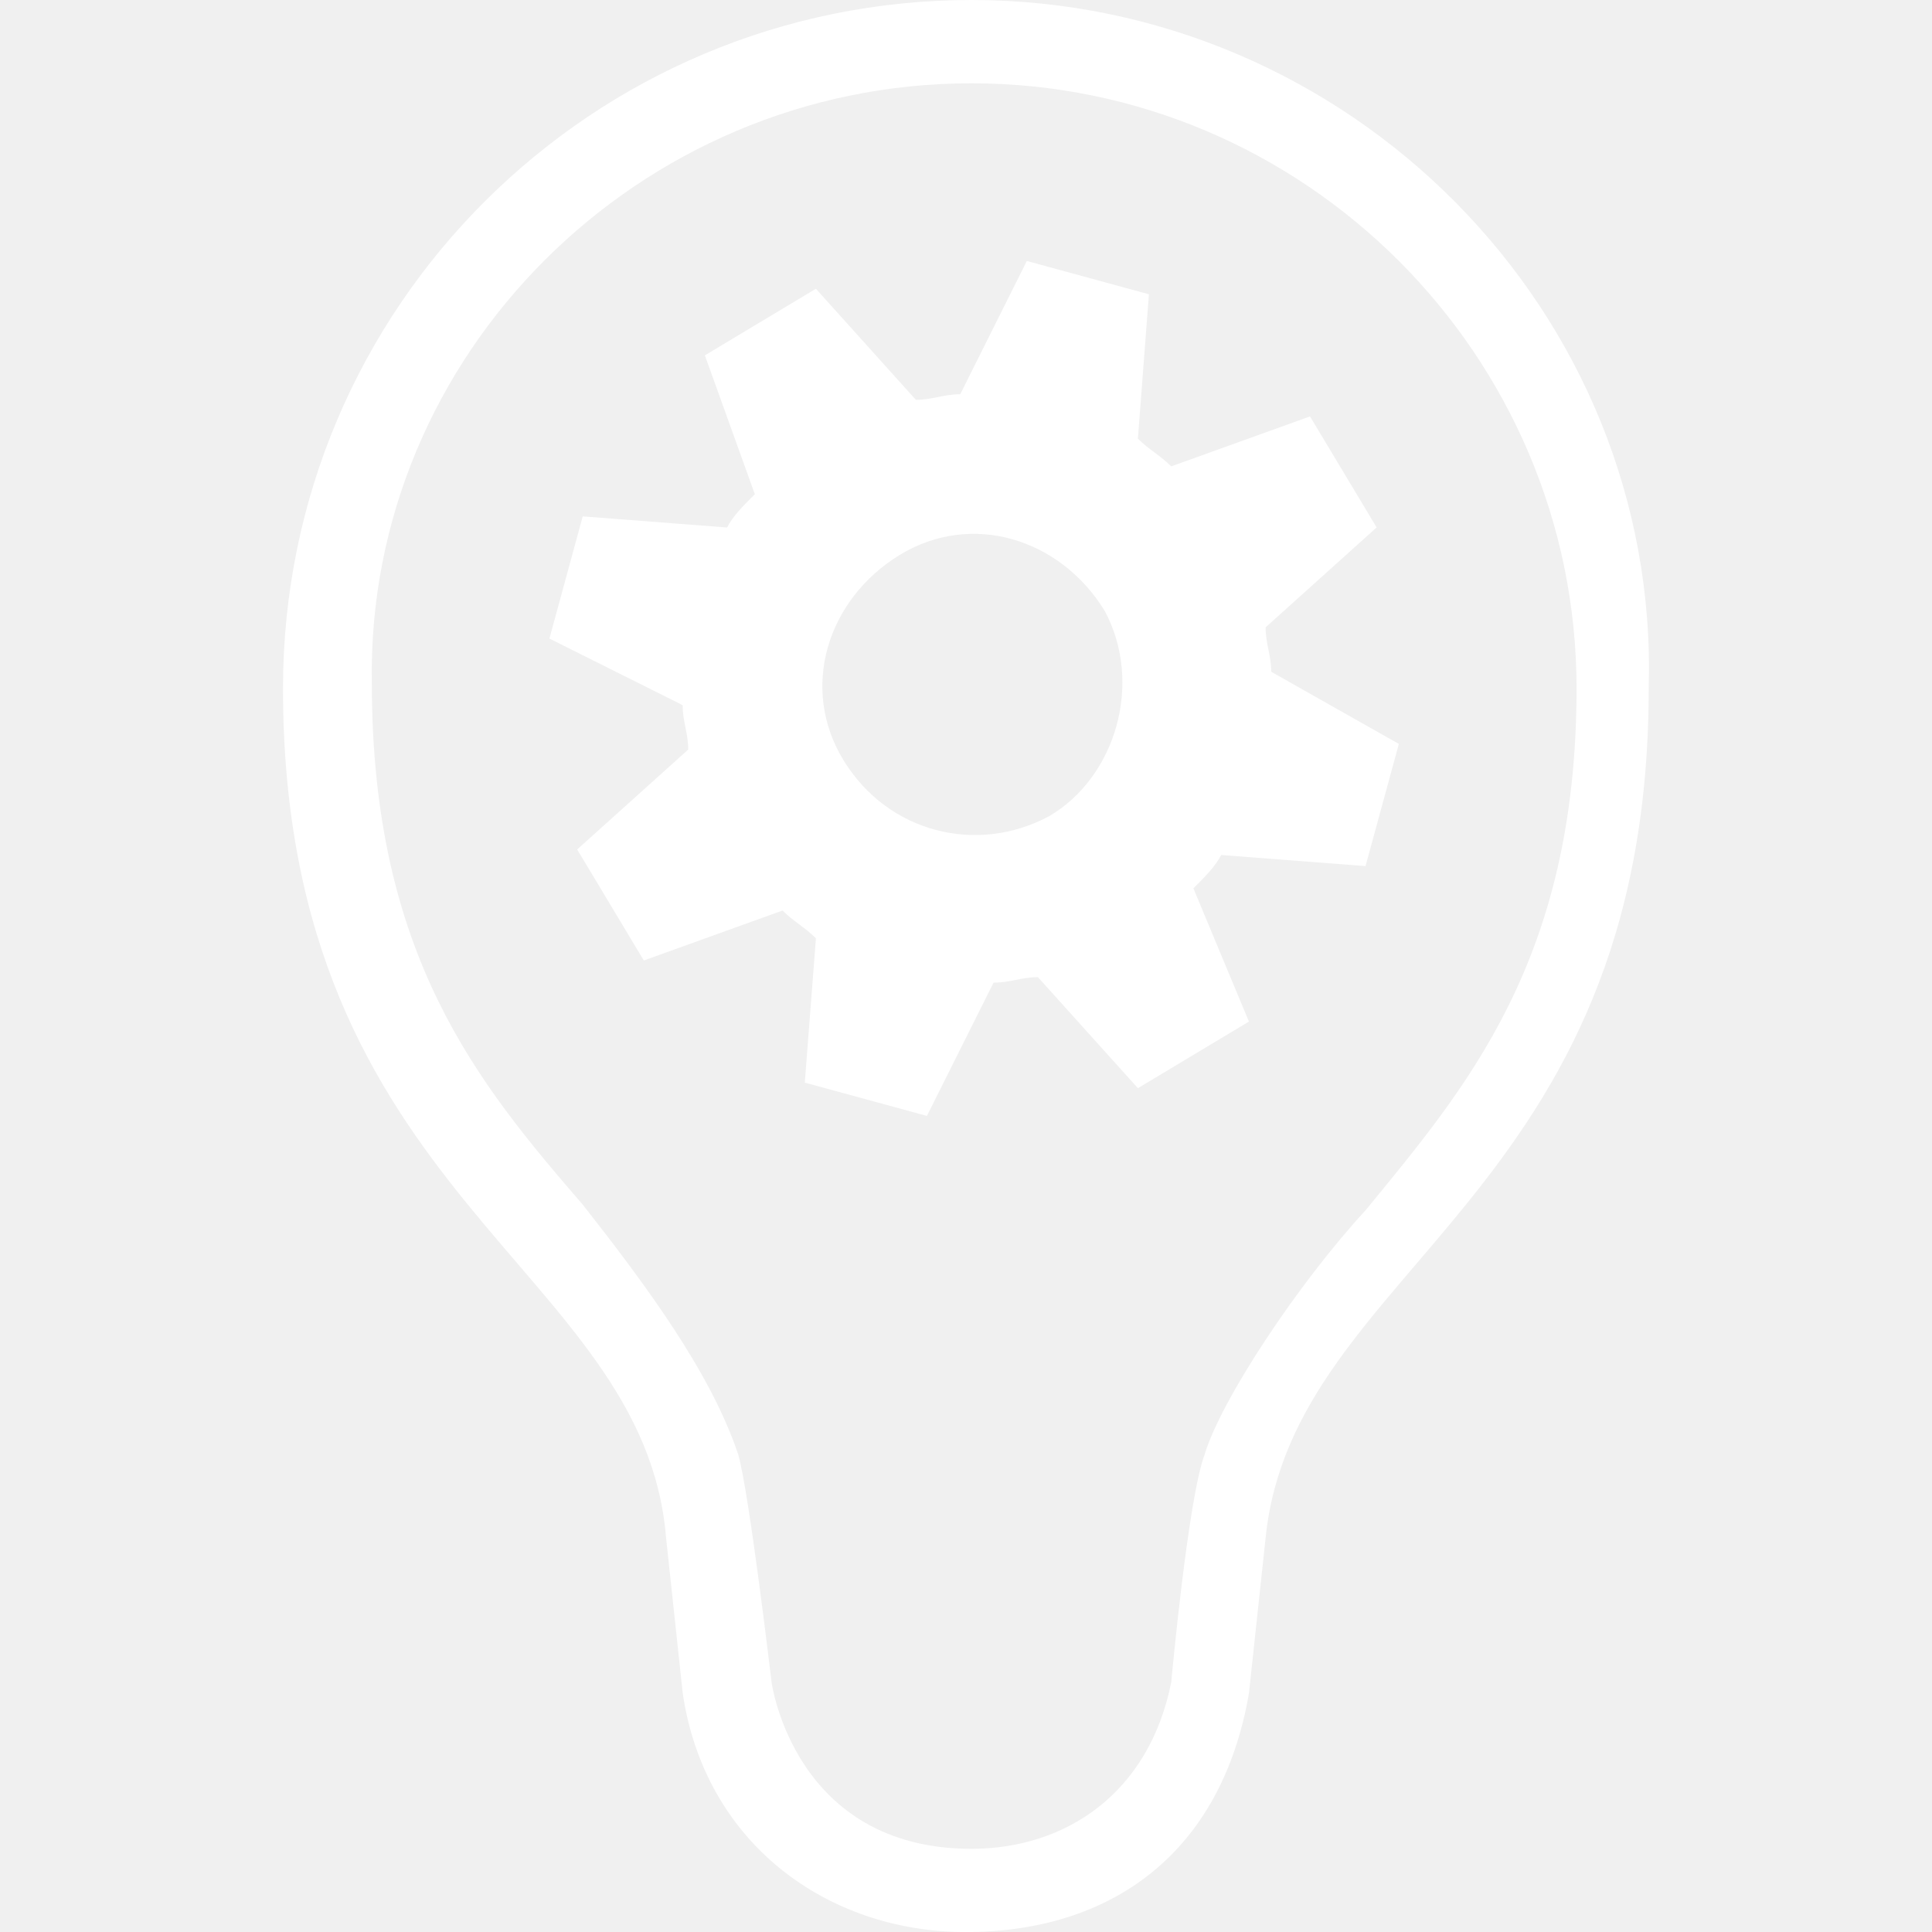
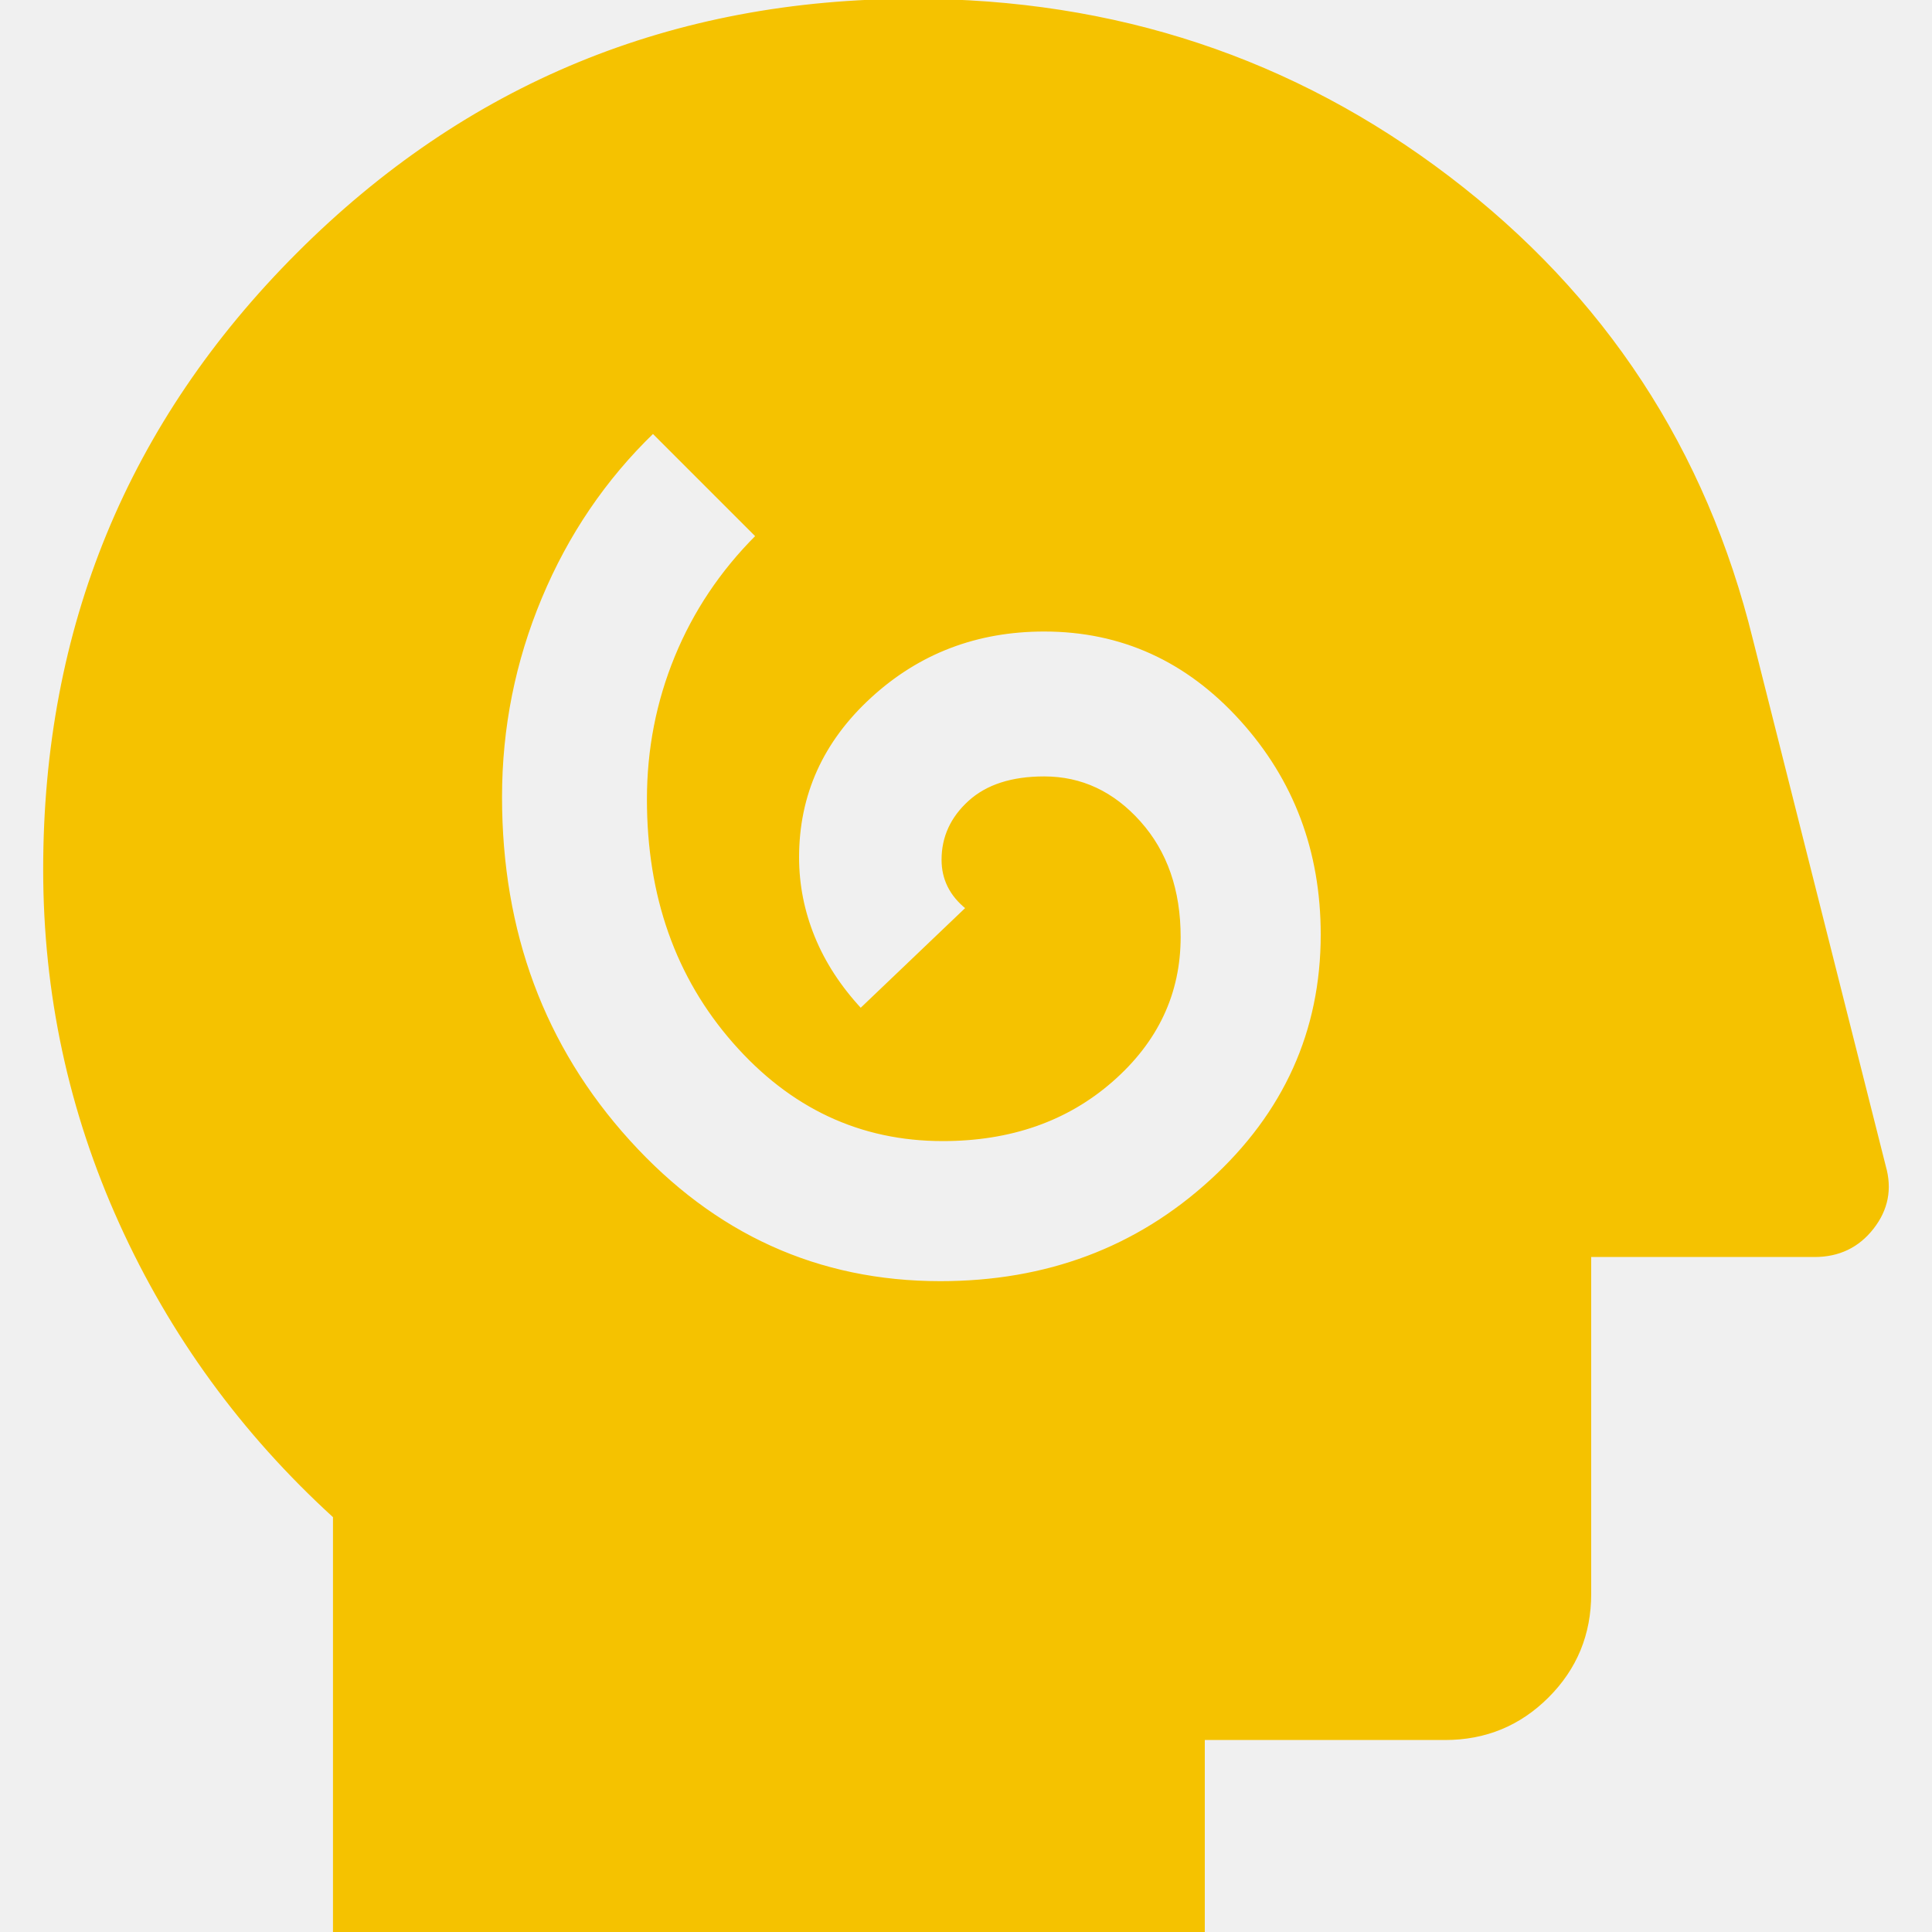
- <svg xmlns="http://www.w3.org/2000/svg" width="50" height="50" viewBox="0 0 50 50" fill="none">
-   <defs>
-     <clipPath id="clip_path_1">
-       <rect width="50" height="50" />
-     </clipPath>
-   </defs>
-   <g clip-path="url(#clip_path_1)">
-     <g transform="translate(7.324 0)">
-       <g>
-         <g>
-           <path d="M17.816 0C8.046 0 0 7.902 0 17.816C0 31.035 9.339 32.757 9.914 39.799C9.914 39.799 9.914 39.799 9.914 39.799C9.914 39.799 10.345 43.821 10.345 43.821C10.919 47.702 14.081 50.001 17.672 50.001C21.408 50.001 24.281 47.987 24.999 43.821C24.999 43.821 25.43 39.799 25.43 39.799C25.43 39.799 25.43 39.799 25.43 39.799C26.149 32.757 35.344 31.035 35.344 17.816C35.633 8.046 27.587 0 17.816 0C17.816 0 17.816 0 17.816 0ZM23.851 37.644C23.419 38.794 22.988 43.536 22.988 43.536C22.414 46.409 20.259 47.847 17.816 47.847C13.218 47.847 12.644 43.536 12.644 43.536C12.644 43.536 12.069 38.651 11.782 37.644C11.063 35.49 9.339 33.191 7.759 31.178C5.029 28.017 2.299 24.713 2.299 17.674C2.155 9.195 9.195 2.156 17.816 2.156C26.436 2.156 33.477 9.196 33.477 17.817C33.477 24.857 30.604 28.161 28.017 31.322C26.294 33.19 24.282 36.208 23.851 37.644C23.851 37.644 23.851 37.644 23.851 37.644Z" fill="#FFFFFF" />
-           <path d="M18.68 10.631C18.68 10.2 18.535 9.913 18.535 9.482C18.535 9.482 21.408 6.896 21.408 6.896L19.684 4.023C19.684 4.023 16.092 5.316 16.092 5.316C15.805 5.029 15.517 4.885 15.23 4.598C15.23 4.598 15.515 0.862 15.515 0.862L12.355 0C12.355 0 10.632 3.449 10.632 3.449C10.201 3.449 9.914 3.593 9.483 3.593C9.483 3.593 6.897 0.719 6.897 0.719L4.023 2.443C4.023 2.443 5.316 6.036 5.316 6.036C5.029 6.322 4.741 6.61 4.598 6.898C4.598 6.898 0.862 6.61 0.862 6.61L0 9.772C0 9.772 3.448 11.496 3.448 11.496C3.448 11.927 3.592 12.214 3.592 12.645C3.592 12.645 0.718 15.23 0.718 15.23L2.443 18.103C2.443 18.103 6.034 16.81 6.034 16.81C6.322 17.098 6.609 17.241 6.897 17.529C6.897 17.529 6.609 21.264 6.609 21.264L9.77 22.126C9.77 22.126 11.494 18.677 11.494 18.677C11.925 18.677 12.212 18.535 12.643 18.535C12.643 18.535 15.23 21.408 15.23 21.408L18.103 19.684C18.103 19.684 16.666 16.236 16.666 16.236C16.954 15.949 17.241 15.661 17.385 15.373C17.385 15.373 21.121 15.66 21.121 15.66L21.983 12.499L18.68 10.631C18.68 10.631 18.68 10.631 18.68 10.631ZM12.934 14.368C11.065 15.372 8.766 14.799 7.617 12.931C6.467 11.063 7.186 8.764 9.054 7.615C10.921 6.466 13.22 7.183 14.368 9.051C15.376 10.919 14.656 13.361 12.934 14.368C12.934 14.368 12.934 14.368 12.934 14.368Z" fill="#FFFFFF" transform="translate(6.895 6.754)" />
-         </g>
-       </g>
-     </g>
-   </g>
+ <svg xmlns="http://www.w3.org/2000/svg" version="1.1" viewBox="5.081 4 40 40" width="40" height="40" fill="none">
+   <svg height="48px" viewBox="0 -960 960 960" width="48px" fill="#f5c200" stroke="#f5c200">
+     <path d="M491-349q66 0 112-42t46-102q0-52-33.5-89T534-619q-42 0-72 27.5T432-525q0 17 6.5 33t19.5 30l44-42q-5-4-7.5-9t-2.5-11q0-14 11-24t31-10q23 0 39.5 18.5T590-492q0 35-28 59.5T492-408q-51 0-86.5-40.5T370-549q0-31 11.5-59t33.5-50l-43-43q-30 29-46.5 68.5T309-550q0 84 53 142.5T491-349ZM240-80v-172q-57-52-88.5-121.5T120-520q0-150 105-255t255-105q125 0 221.5 73.5T827-615l55 218q4 14-5 25.5T853-360h-93v140q0 25-17.5 42.5T700-160H600v80H240Z" fill="#f5c200" stroke="#f5c200" />
+   </svg>
</svg>
